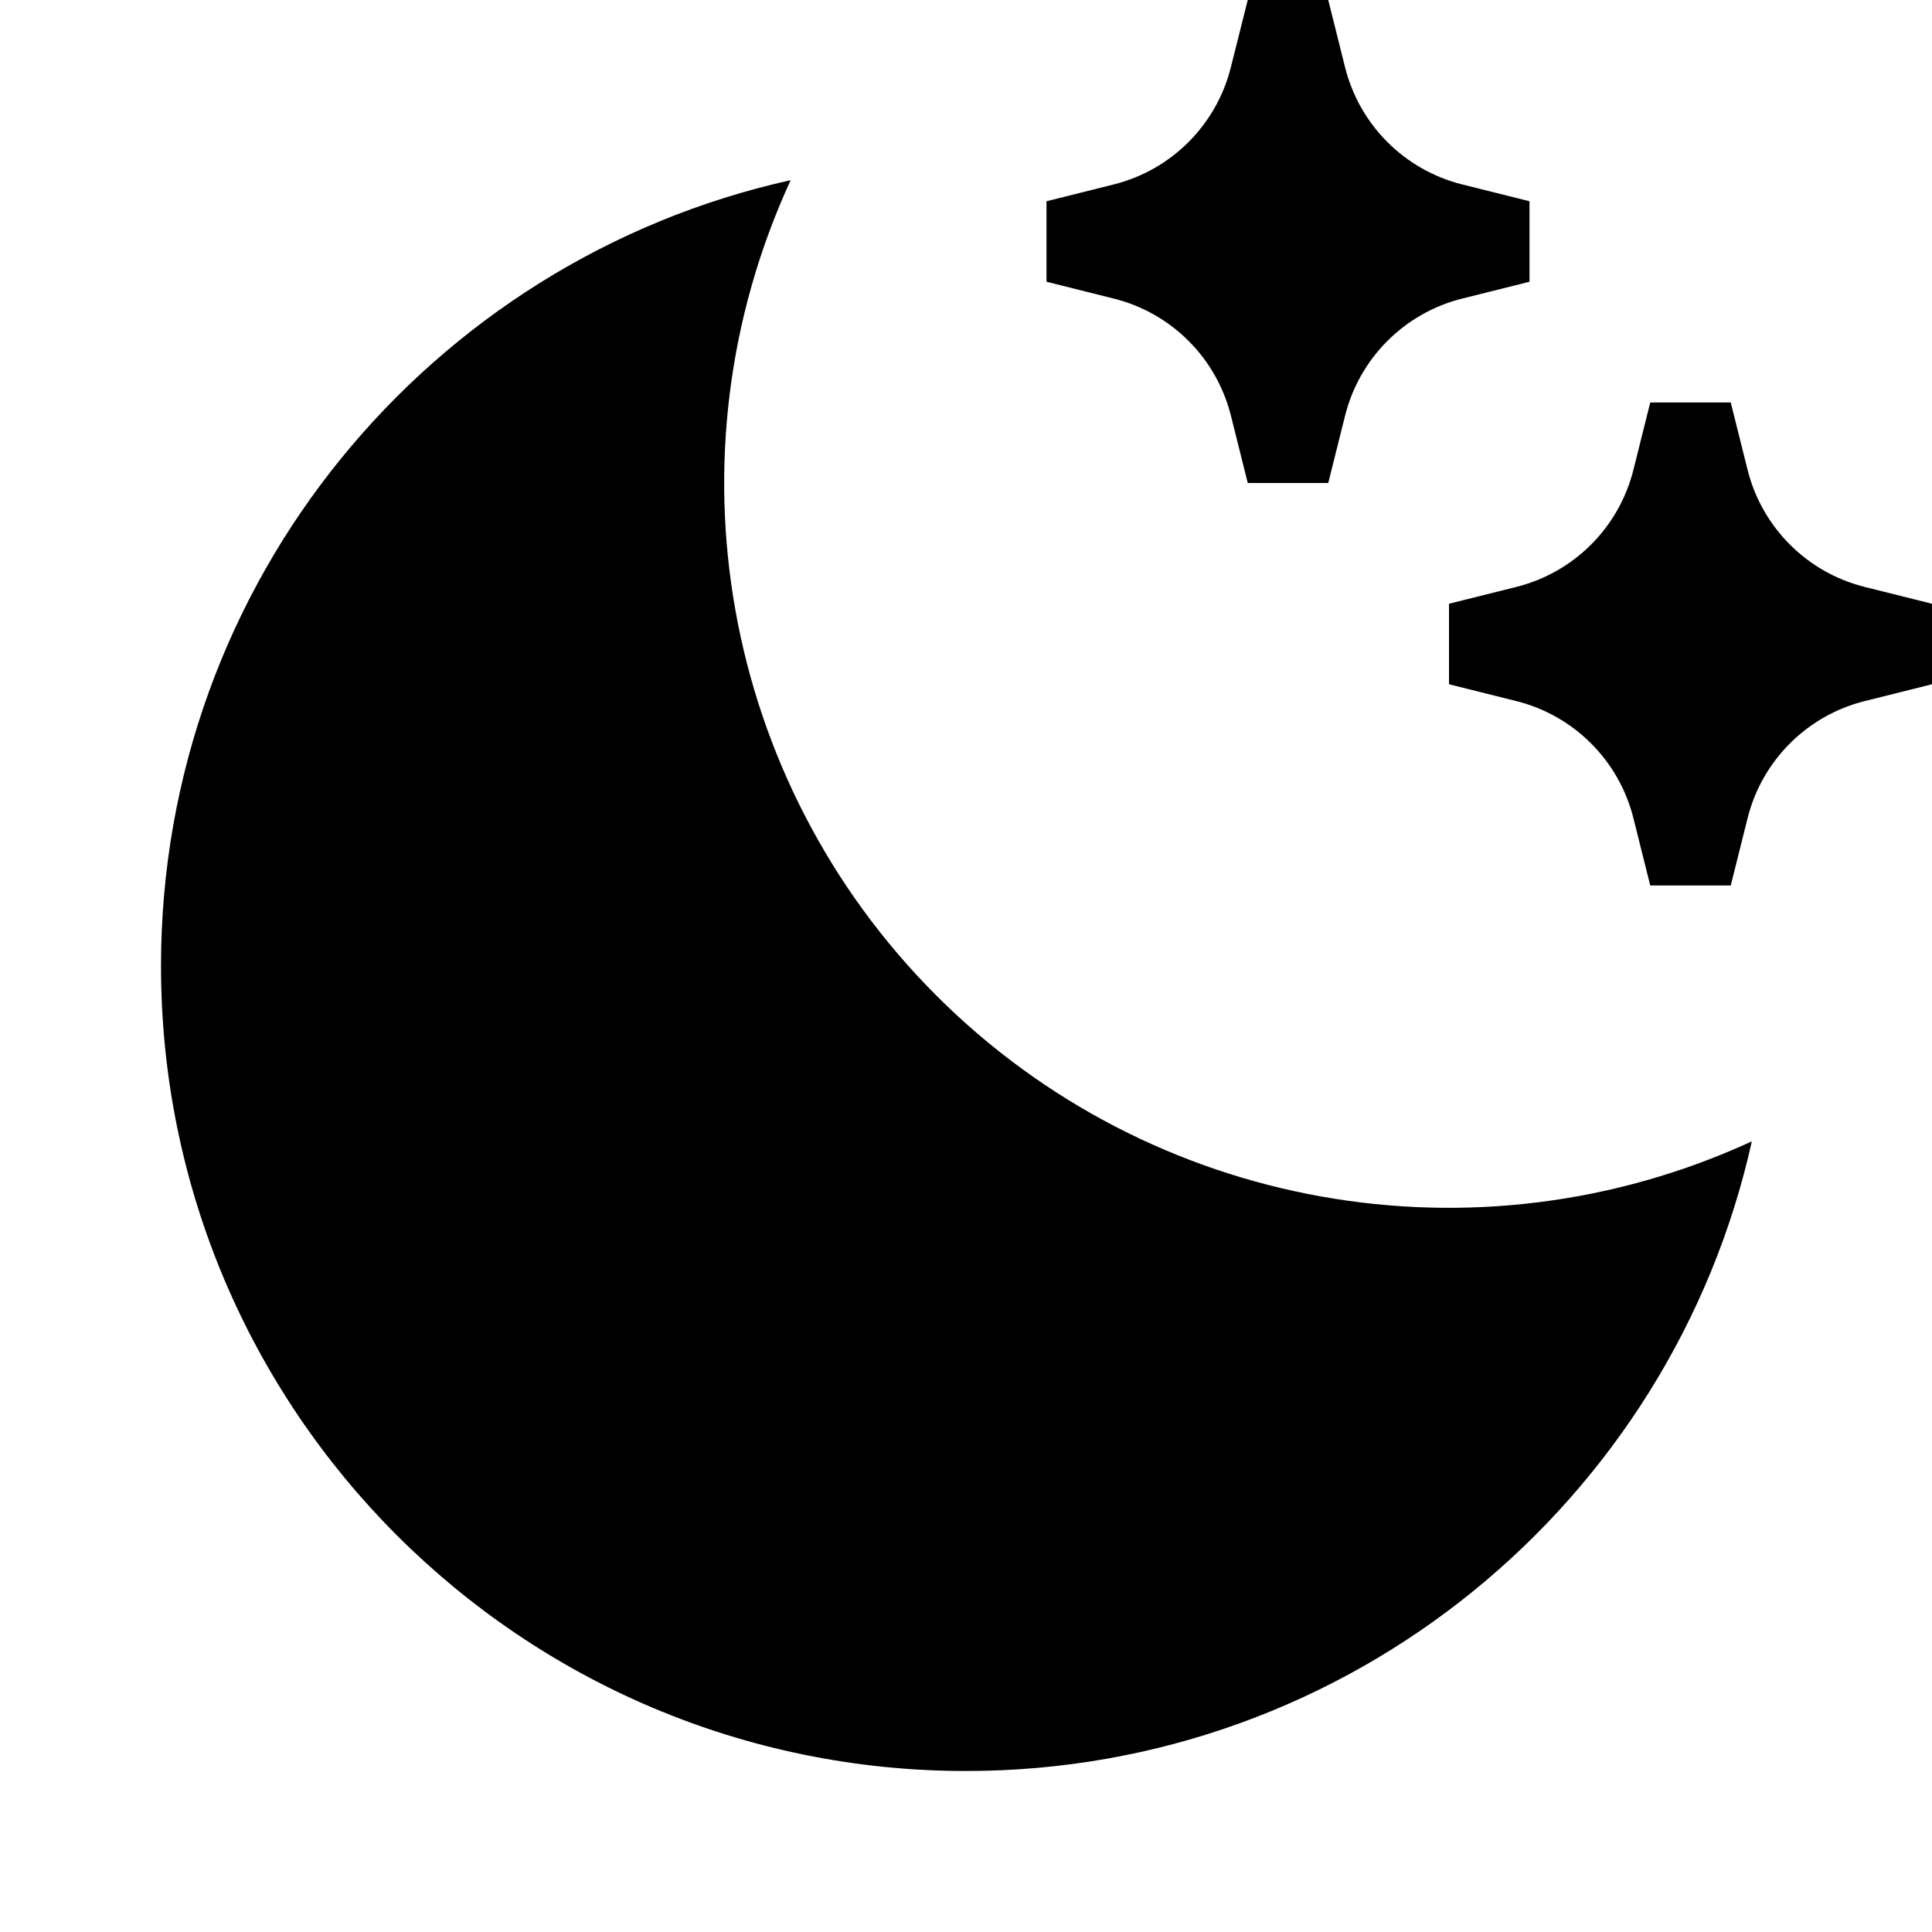
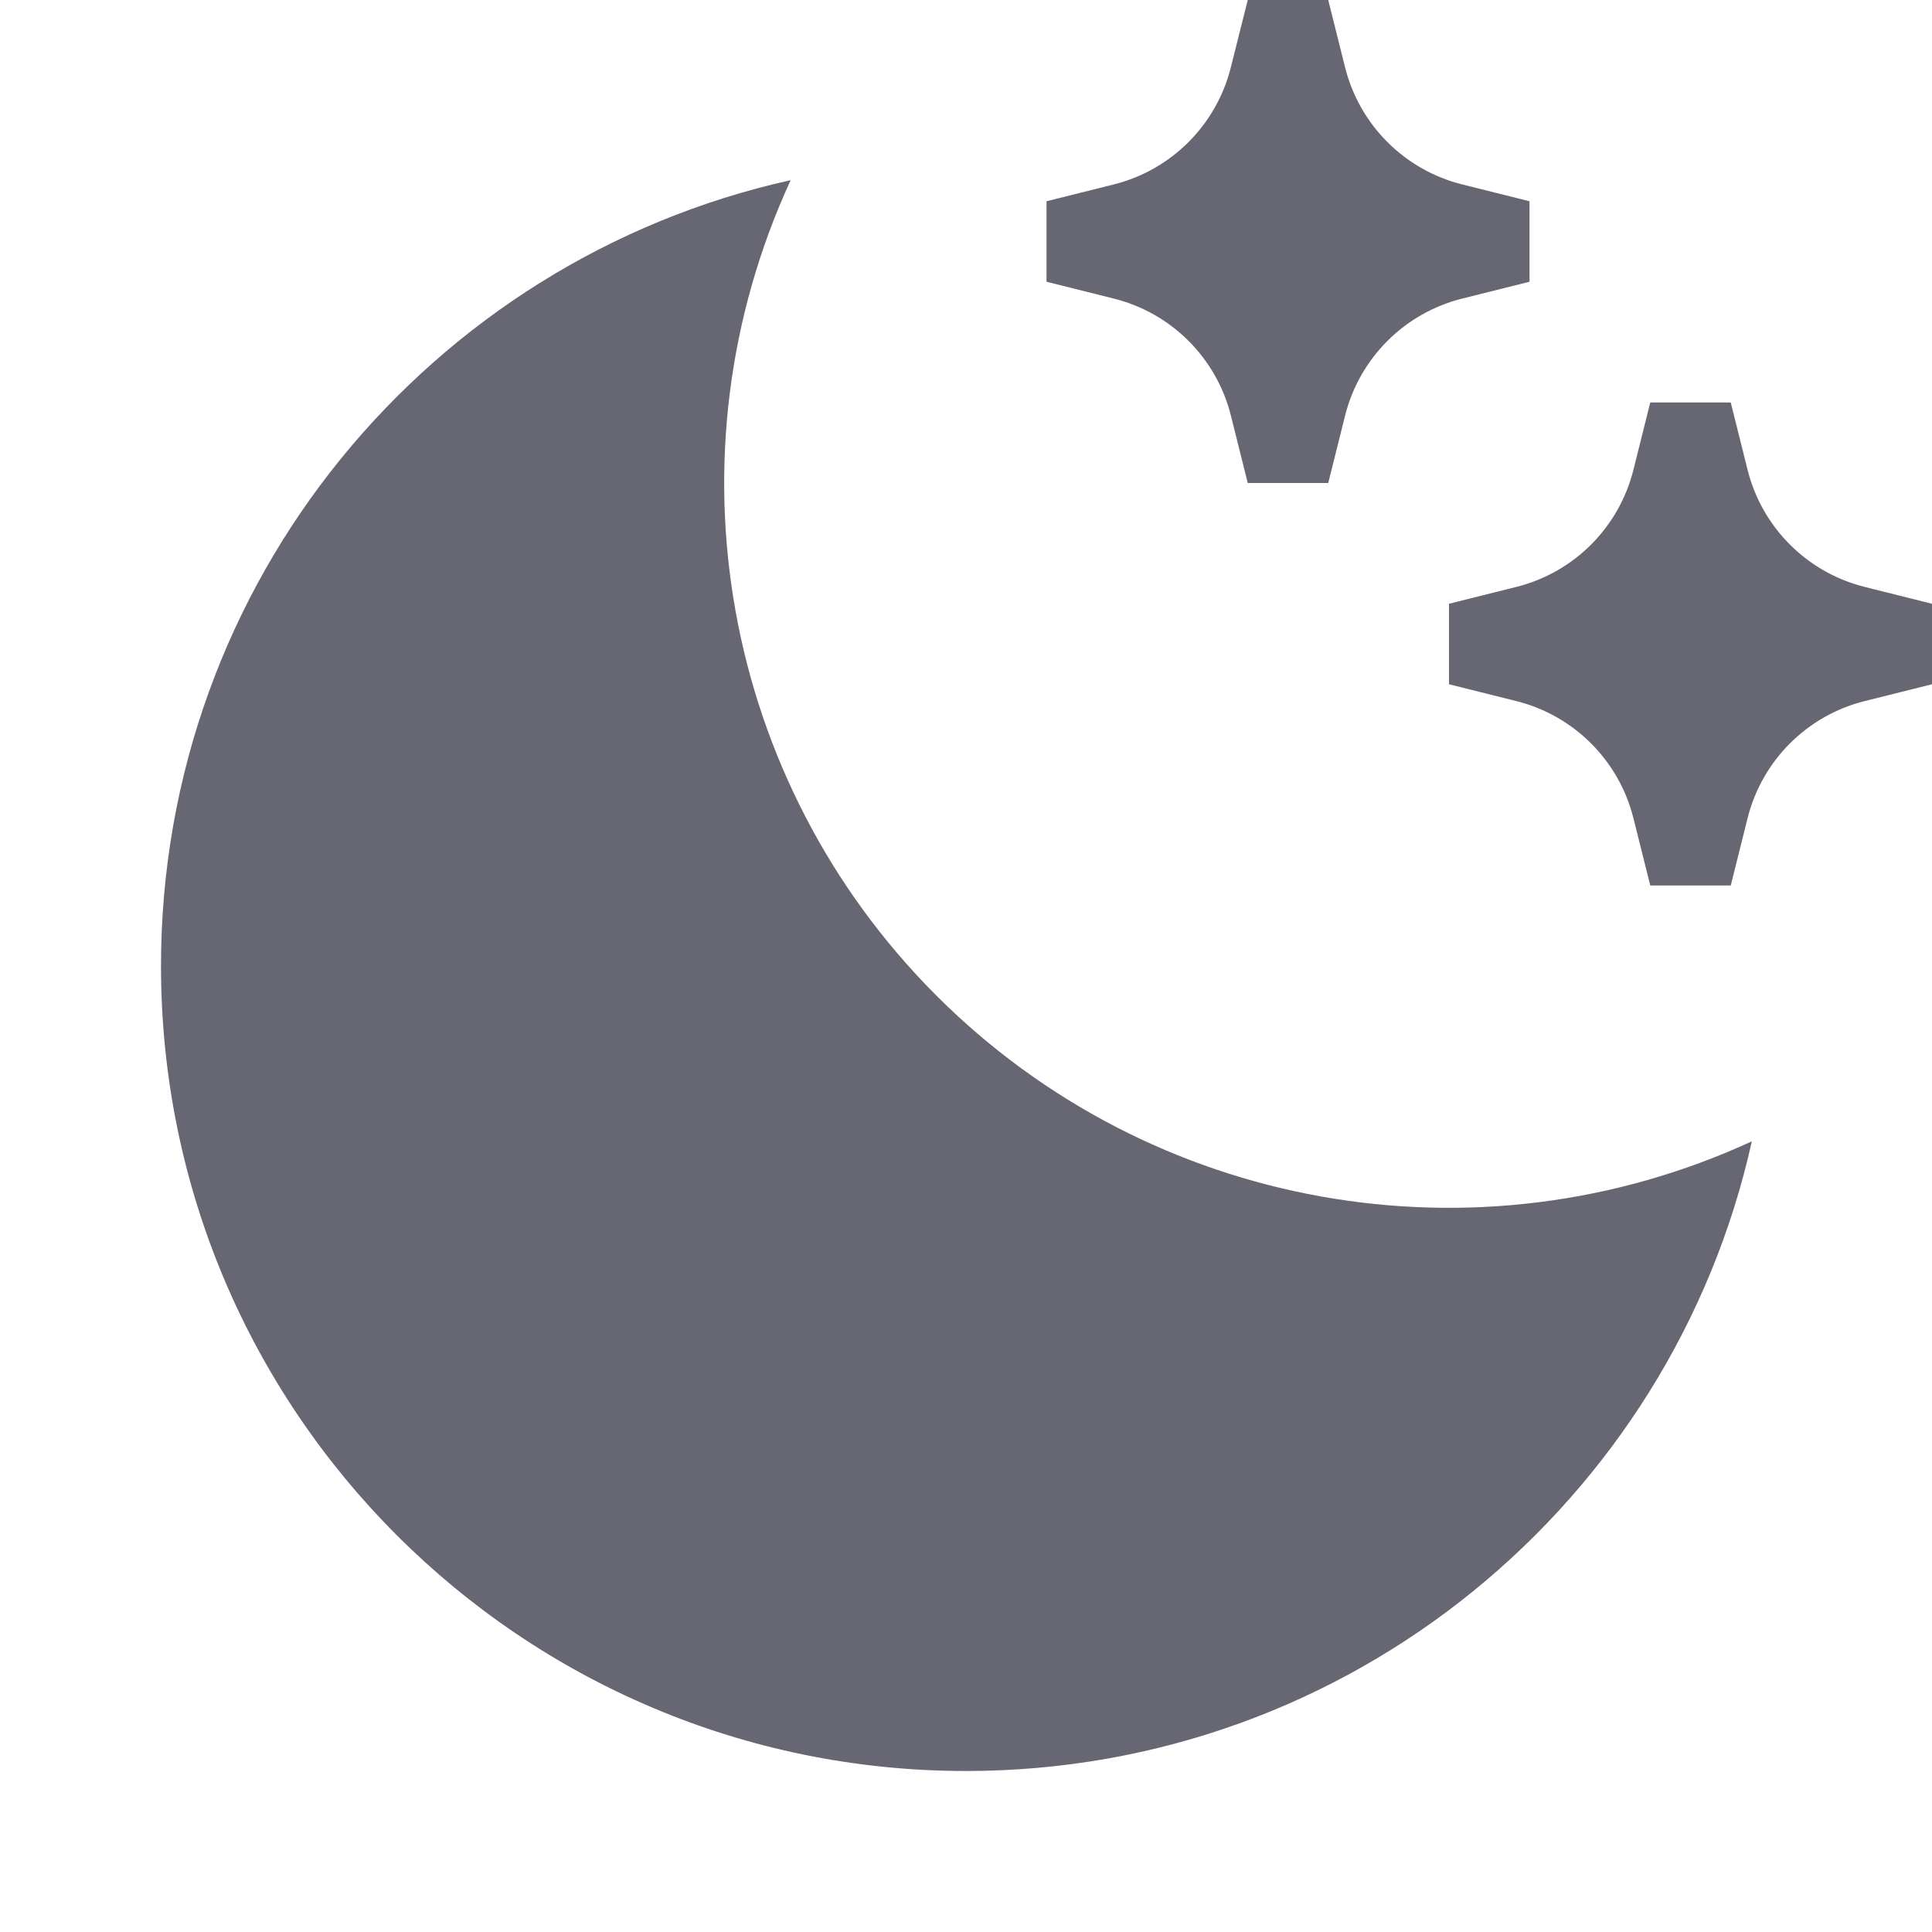
<svg xmlns="http://www.w3.org/2000/svg" viewBox="0 0 24 24" width="24" height="24">
  <path fill="none" d="M0 0h24v24H0z" />
-   <path d="M9.822 2.238a9 9 0 0 0 11.94 11.94C20.768 18.654 16.775 22 12 22 6.477 22 2 17.523 2 12c0-4.775 3.346-8.768 7.822-9.762zm8.342.053L19 2.5v1l-.836.209a2 2 0 0 0-1.455 1.455L16.5 6h-1l-.209-.836a2 2 0 0 0-1.455-1.455L13 3.5v-1l.836-.209A2 2 0 0 0 15.29.836L15.5 0h1l.209.836a2 2 0 0 0 1.455 1.455zm5 5L24 7.5v1l-.836.209a2 2 0 0 0-1.455 1.455L21.5 11h-1l-.209-.836a2 2 0 0 0-1.455-1.455L18 8.5v-1l.836-.209a2 2 0 0 0 1.455-1.455L20.5 5h1l.209.836a2 2 0 0 0 1.455 1.455z" />
+   <path d="M9.822 2.238a9 9 0 0 0 11.94 11.94C20.768 18.654 16.775 22 12 22 6.477 22 2 17.523 2 12c0-4.775 3.346-8.768 7.822-9.762zm8.342.053L19 2.5v1l-.836.209a2 2 0 0 0-1.455 1.455L16.5 6h-1l-.209-.836a2 2 0 0 0-1.455-1.455L13 3.5v-1l.836-.209A2 2 0 0 0 15.29.836L15.5 0h1l.209.836a2 2 0 0 0 1.455 1.455zm5 5L24 7.5v1l-.836.209a2 2 0 0 0-1.455 1.455L21.5 11h-1l-.209-.836a2 2 0 0 0-1.455-1.455L18 8.5v-1l.836-.209a2 2 0 0 0 1.455-1.455L20.5 5h1l.209.836a2 2 0 0 0 1.455 1.455z" fill="rgba(103,103,116,1)" />
</svg>
